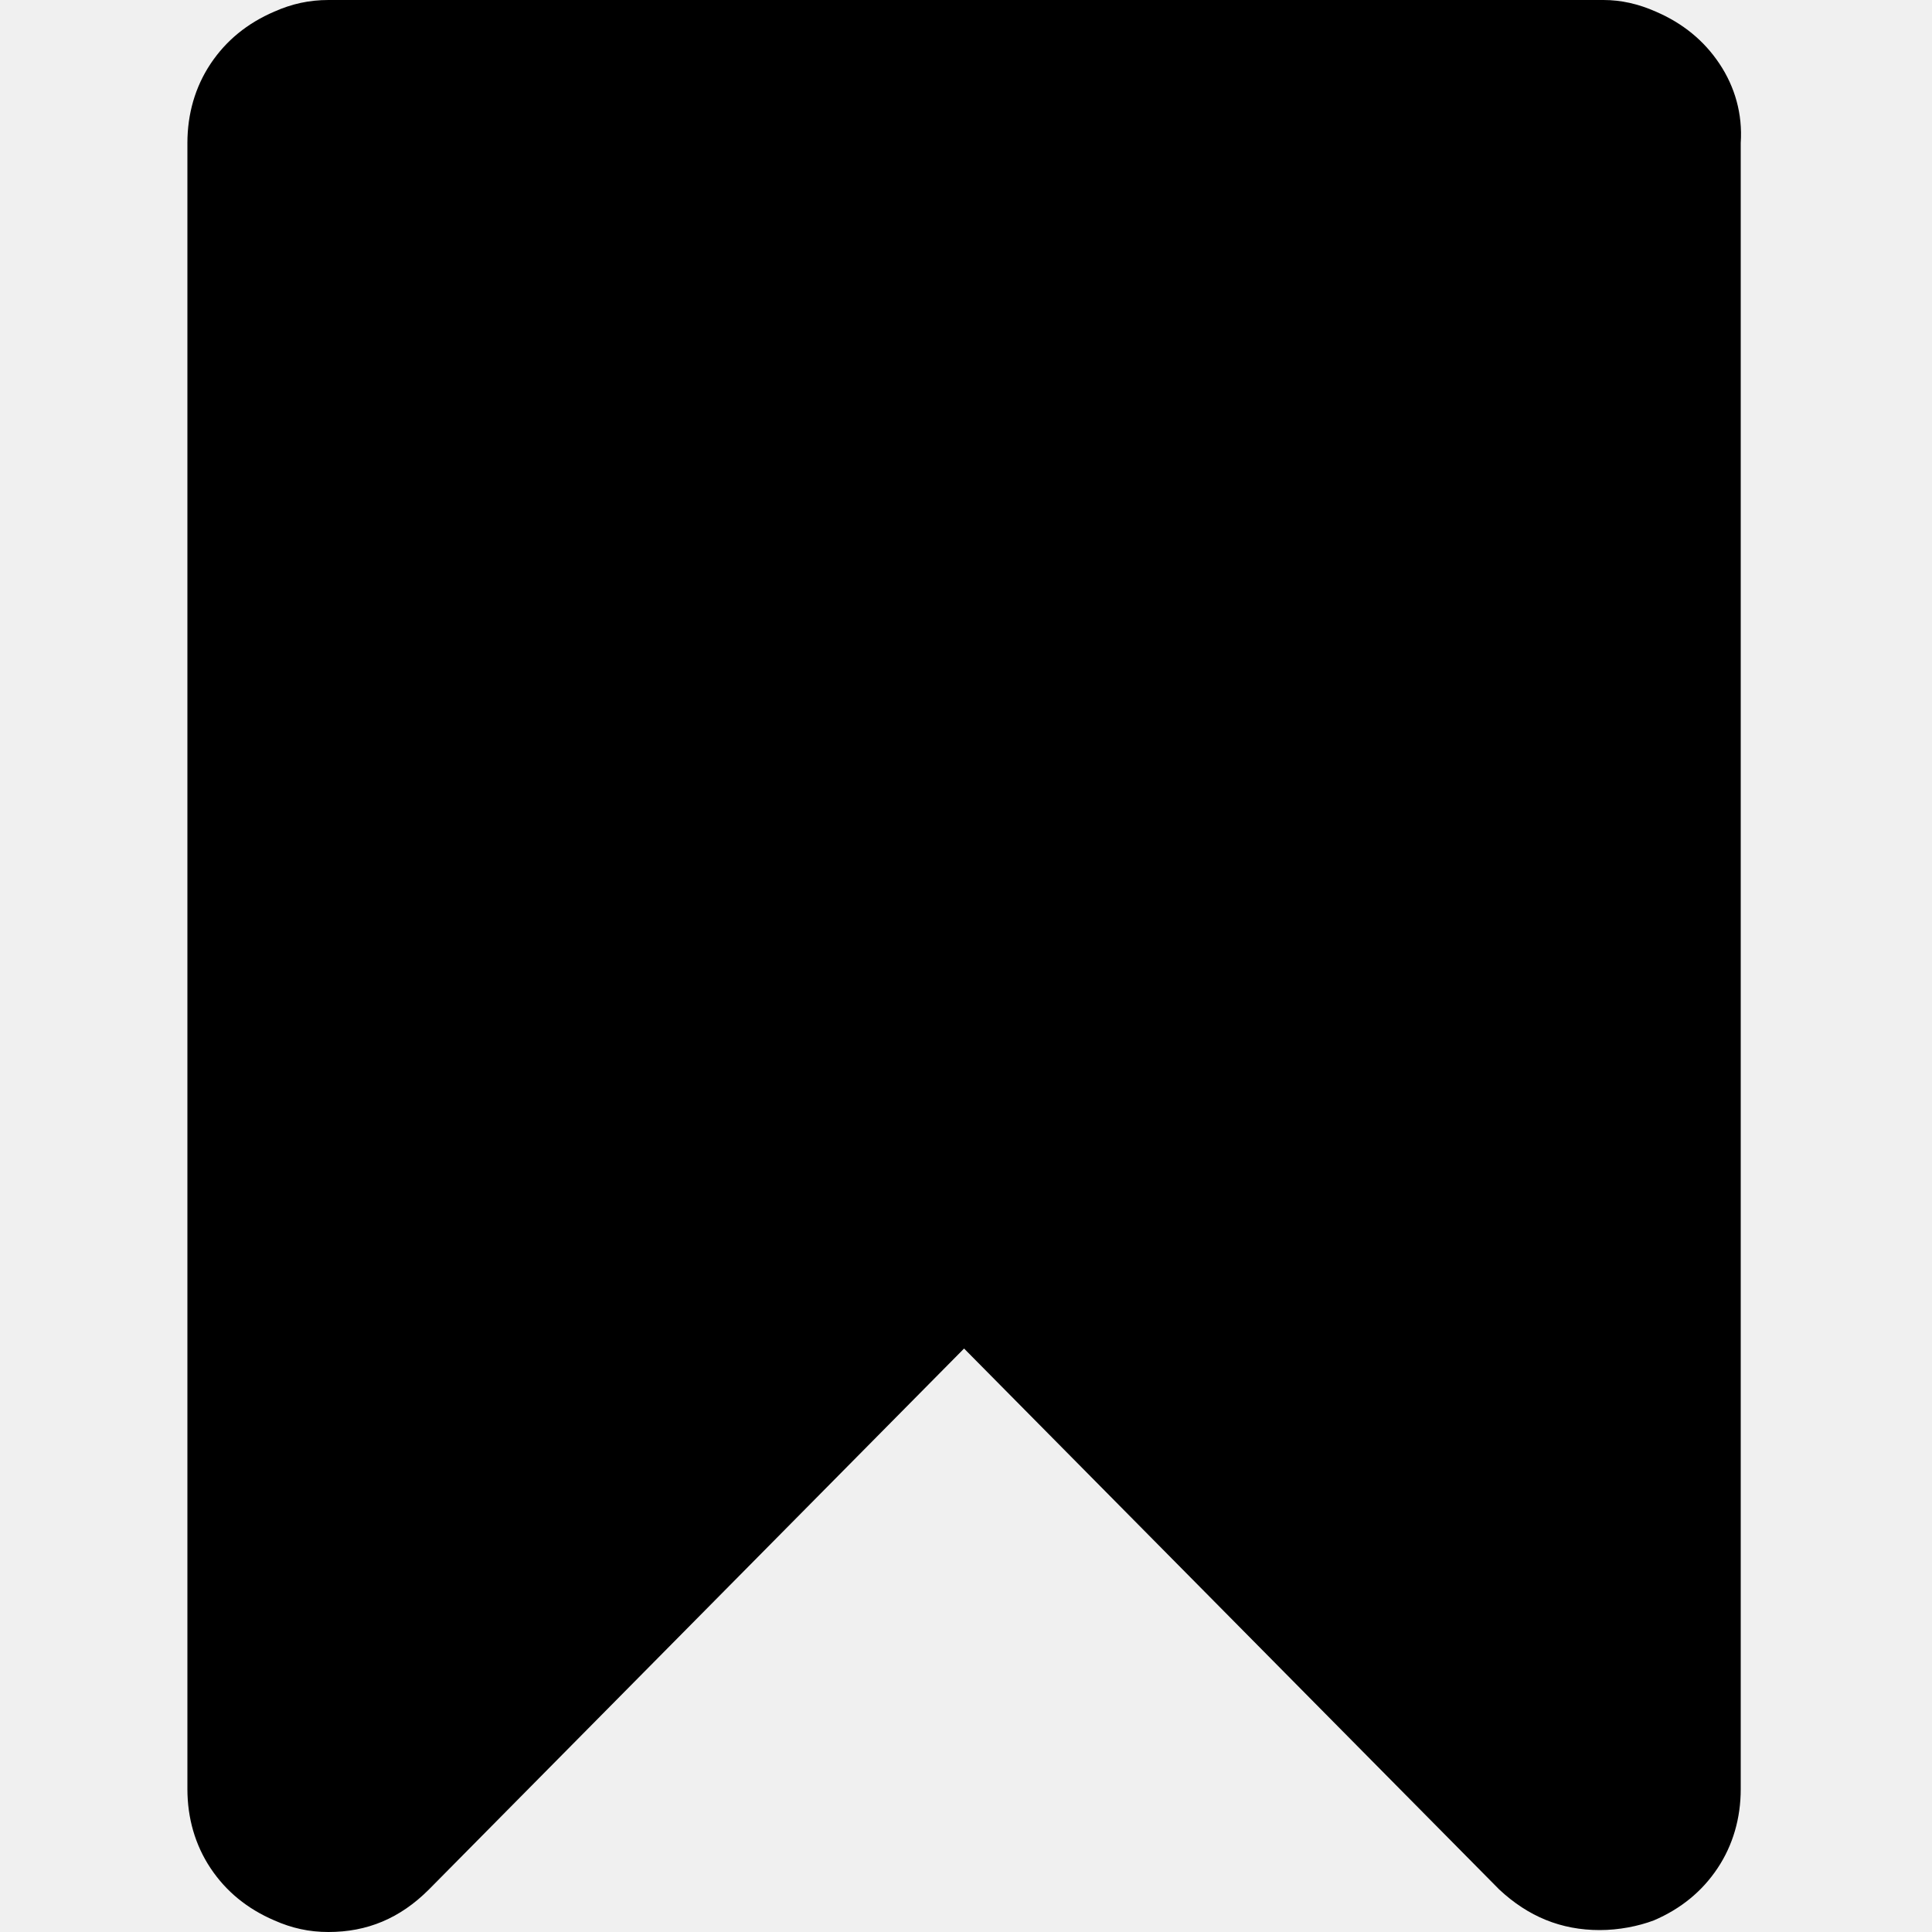
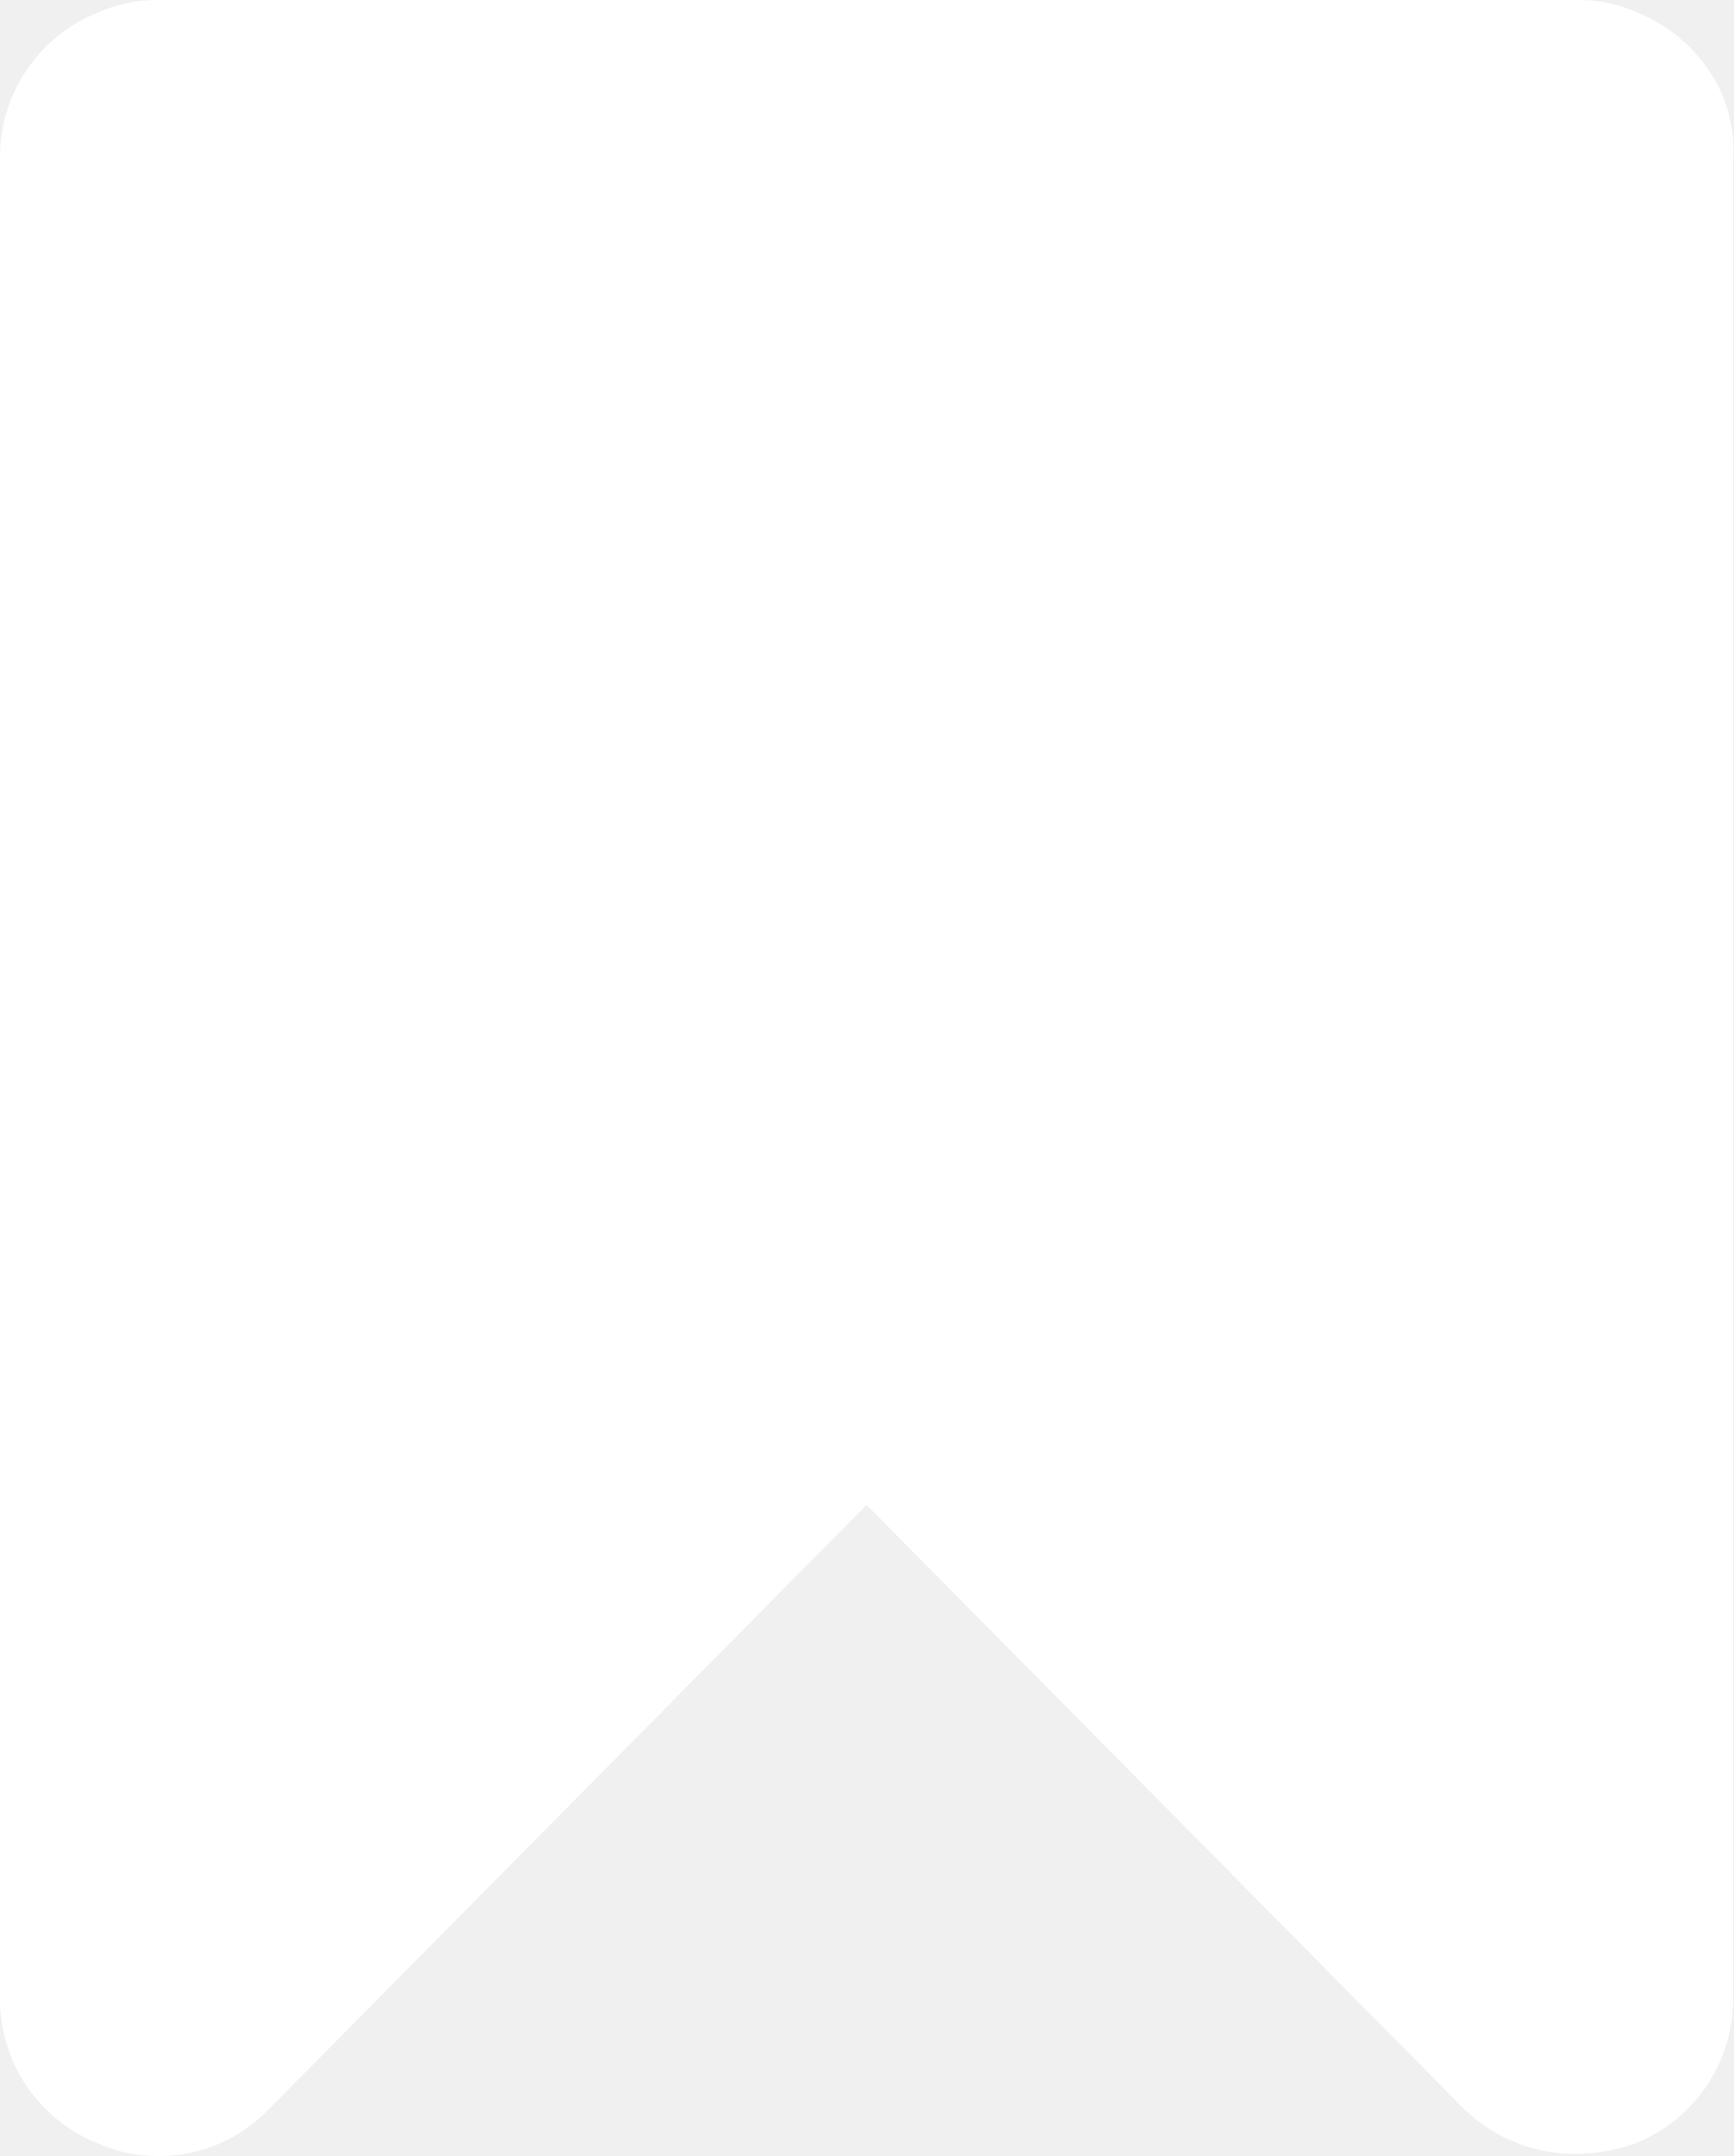
- <svg xmlns="http://www.w3.org/2000/svg" version="1.1" id="Layer_1" x="0px" y="0px" viewBox="0 0 100 100" style="enable-background:new 0 0 100 100;" xml:space="preserve">
-   <g>
-     <path d="M89,3.3c-0.8-1.2-1.9-2.1-3.3-2.7C84.8,0.2,83.9,0,83,0v0H17c-1,0-1.9,0.2-2.8,0.6c-1.4,0.6-2.5,1.5-3.3,2.7   c-0.8,1.2-1.2,2.6-1.2,4.1v85.2c0,1.5,0.4,2.9,1.2,4.1c0.8,1.2,1.9,2.1,3.3,2.7c0.9,0.4,1.8,0.6,2.8,0.6c2,0,3.7-0.7,5.2-2.2   l27.7-28l27.7,28c1.5,1.4,3.2,2.1,5.2,2.1c1,0,2-0.2,2.8-0.5c1.4-0.6,2.5-1.5,3.3-2.7c0.8-1.2,1.2-2.6,1.2-4.1V7.4   C90.2,5.9,89.8,4.5,89,3.3z" />
-   </g>
+ <svg xmlns="http://www.w3.org/2000/svg" width="80.415" height="100" viewBox="0 0 80.415 100">
+   <path id="Path_1" data-name="Path 1" d="M89,3.3A7.334,7.334,0,0,0,85.7.6,6.6,6.6,0,0,0,83,0H17a6.71,6.71,0,0,0-2.8.6A7.217,7.217,0,0,0,9.7,7.4V92.6a7.217,7.217,0,0,0,4.5,6.8,6.71,6.71,0,0,0,2.8.6,7.036,7.036,0,0,0,5.2-2.2l27.7-28,27.7,28a7.336,7.336,0,0,0,5.2,2.1,8.21,8.21,0,0,0,2.8-.5,7.217,7.217,0,0,0,4.5-6.8V7.4A6.52,6.52,0,0,0,89,3.3Z" transform="translate(-9.7)" fill="#fff" />
</svg>
